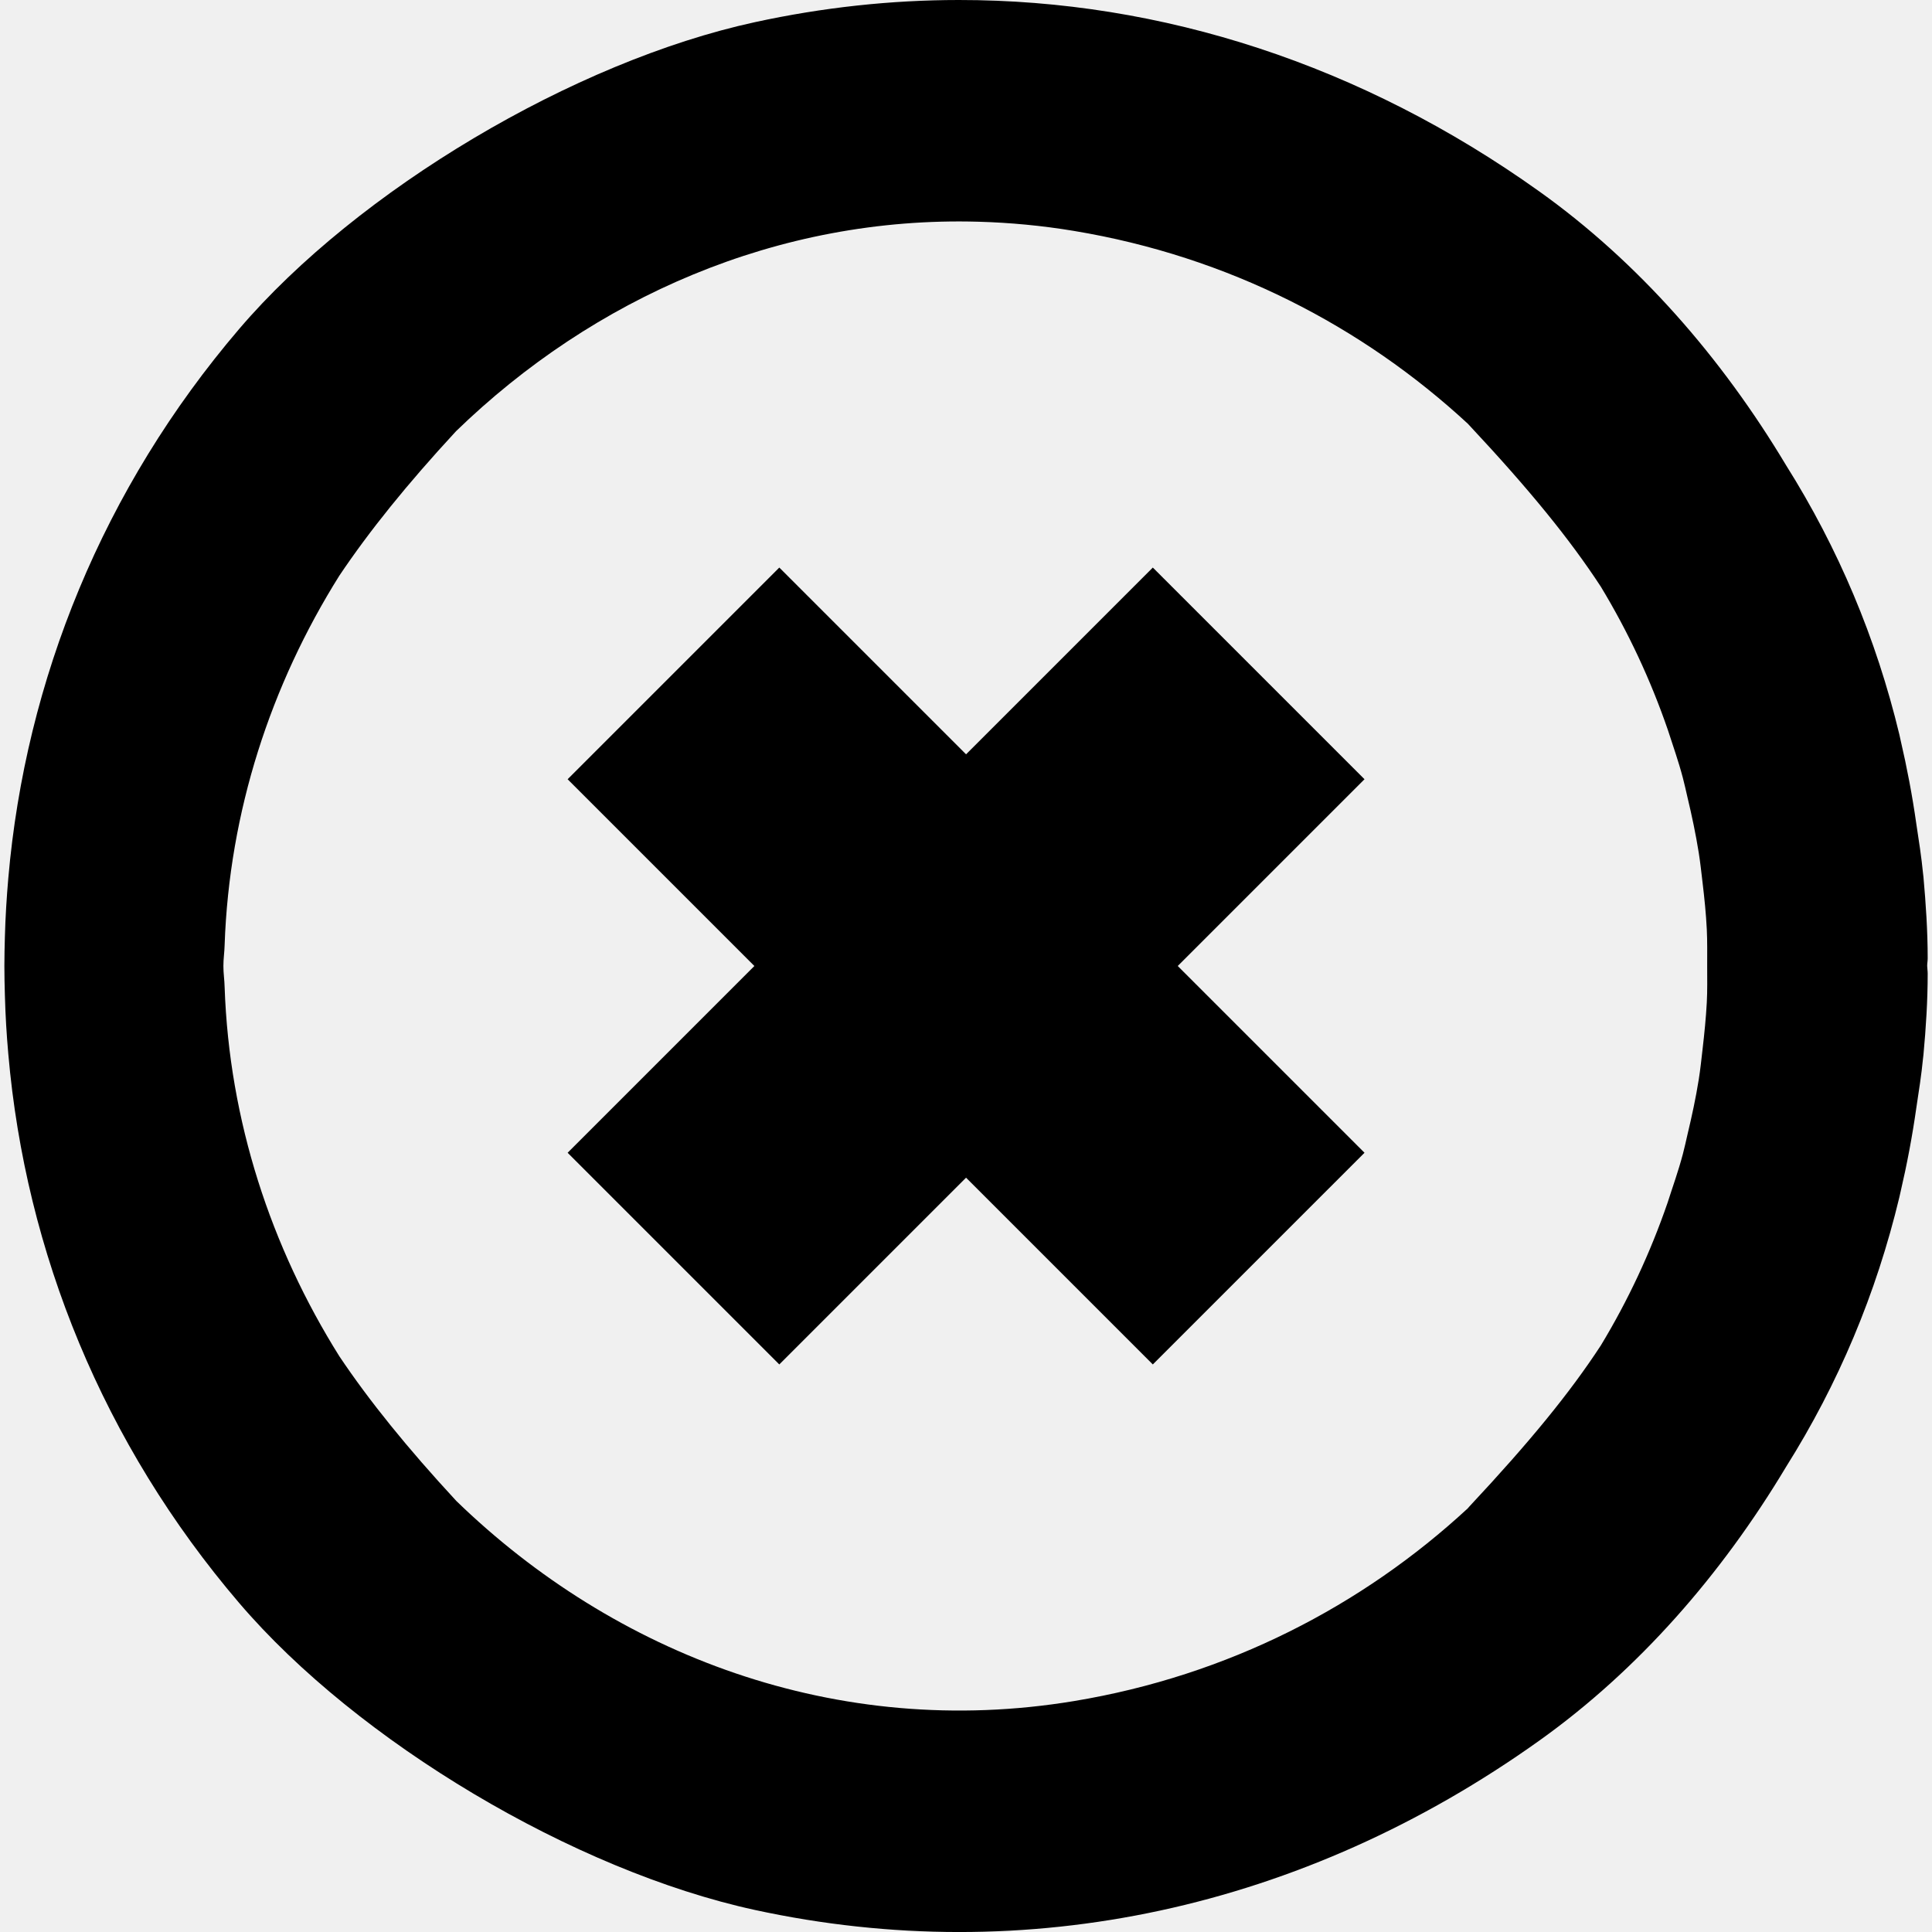
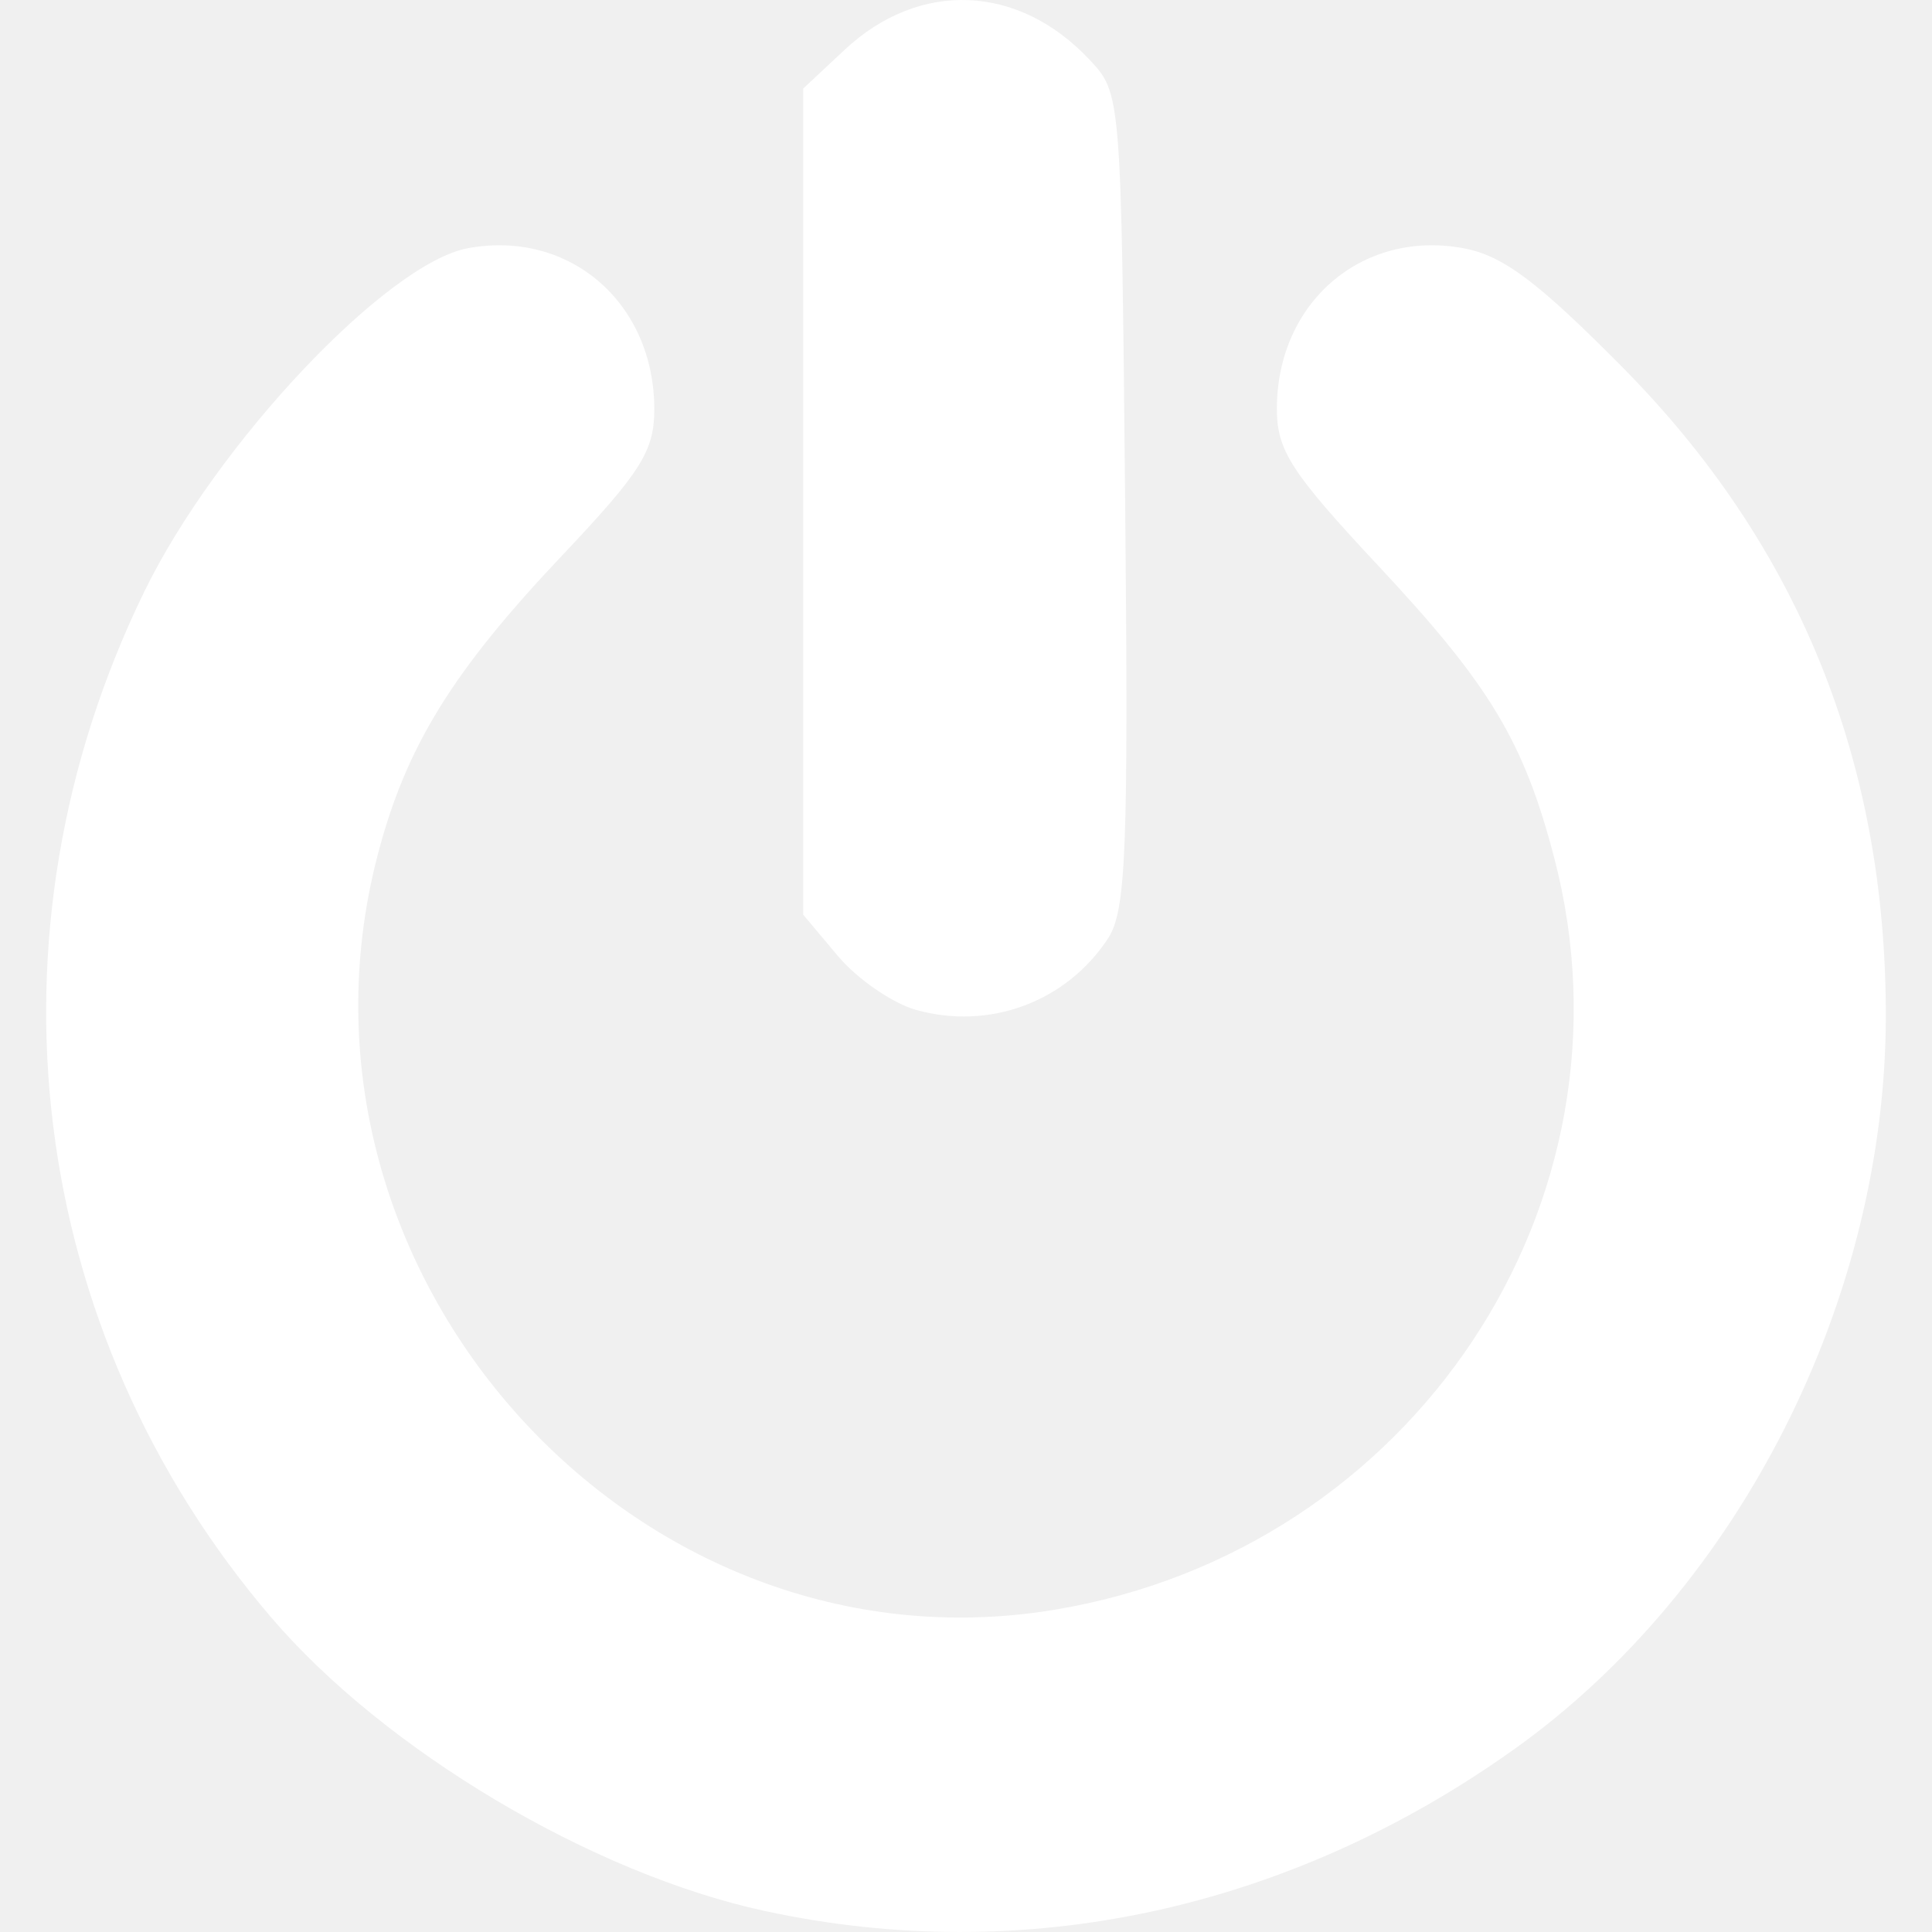
<svg xmlns="http://www.w3.org/2000/svg" width="30" height="30" viewBox="0 0 30 30" id="svg4454" version="1.1">
  <defs id="defs4456" />
  <g id="layer4" style="display:none">
    <circle style="opacity:1;fill:#000000;fill-opacity:1;stroke:none;stroke-width:1;stroke-miterlimit:4;stroke-dasharray:none;stroke-dashoffset:0;stroke-opacity:1" id="path4162" cx="15" cy="7.987" r="7.472" />
    <path style="opacity:1;fill:#000000;fill-opacity:1;stroke:none;stroke-width:1;stroke-miterlimit:4;stroke-dasharray:none;stroke-dashoffset:0;stroke-opacity:1" d="M 14.994,17.068 A 14.829,14.829 0 0 0 0.379,29.485 l 29.242,0 A 14.829,14.829 0 0 0 14.994,17.068 Z" id="circle4164" />
  </g>
  <g id="layer18" style="display:none">
    <path style="display:inline;opacity:1;fill:#000000;fill-opacity:1;stroke:none;stroke-width:0.1;stroke-miterlimit:4;stroke-dasharray:none;stroke-opacity:1;enable-background:new" d="M 12.952,0.002 A 11.1,11.1 0 0 0 5.754,2.477 11.1,11.1 0 0 0 4.123,18.09 11.1,11.1 0 0 0 17.354,21.18 l 6.869,8.471 a 0.944,0.944 0 0 0 1.326,0.139 l 2.457,-1.992 a 0.944,0.944 0 0 0 0.139,-1.326 L 21.348,18.09 A 11.1,11.1 0 0 0 21.366,4.108 11.1,11.1 0 0 0 12.952,0.002 Z M 12.915,2 A 9.101,9.101 0 0 1 19.813,5.367 9.101,9.101 0 0 1 18.477,18.169 9.101,9.101 0 0 1 5.676,16.831 9.101,9.101 0 0 1 7.012,4.029 9.101,9.101 0 0 1 12.915,2 Z m 7.11,17.469 6.045,7.455 -0.973,0.789 -6.067,-7.477 a 11.1,11.1 0 0 0 0.705,-0.516 11.1,11.1 0 0 0 0.289,-0.252 z" id="path17483" />
  </g>
  <g id="layer17" style="display:none">
    <path id="rect3703" style="opacity:1;fill:#000000;fill-opacity:1;fill-rule:nonzero;stroke:none;stroke-width:1;stroke-linecap:round;stroke-miterlimit:4;stroke-dasharray:none;stroke-dashoffset:0;stroke-opacity:1" d="m 9.401,15.407 3.73,2.477 -4.117,6.201 C 7.196,26.991 4.188,28.816 -9.0367432e-7,29.566 Z m 8.585,-11.293 -0.046,0.142 c -0.025,0.078 -0.466,1.456 -0.979,3.062 -0.581,1.818 -0.921,2.929 -0.899,2.944 0.032,0.022 2.037,0.649 2.06,0.644 0.005,-10e-4 0.342,-0.761 0.747,-1.688 0.406,-0.927 0.745,-1.693 0.753,-1.705 0.016,-0.023 1.476,0.038 1.479,0.062 8.19e-4,0.008 -1.602,2.301 -3.563,5.093 -1.961,2.793 -3.564,5.082 -3.563,5.088 8.87e-4,0.007 1.729,0.056 3.841,0.11 l 3.84,0.098 3.335,2.797 a 12.608,12.608 0 0 0 3.33,-3.302 12.608,12.608 0 0 0 1.68,-3.594 c -1.908,-0.988 -3.802,-1.969 -3.833,-1.986 -0.047,-0.026 -0.441,-1.184 -1.331,-3.901 l -1.265,-3.862 -2.794,-3.39e-4 -2.791,-9.55e-4 z m -0.546,0.277 -1.561,-1.146 1.691,-2.81 4.588,3.367 -4.531,-0.132 z m -5.378,0.967 c -0.021,-0.026 0.289,-0.527 0.871,-1.408 0.497,-0.752 0.918,-1.378 0.935,-1.391 0.024,-0.018 3.339,2.302 3.46,2.425 l -0.974,3.091 z m 3.118,8.078 -3.272,-2.354 -2.361,-1.699 0.053,-0.099 0.903,-1.7 0.863,-1.597 4.633,2.788 -0.555,1.697 2.405,0.913 -1.681,2.571 -0.077,0.134 z m -1.505,3.971 c -0.182,-0.127 -4.779,-3.792 -4.777,-3.809 0.005,-0.047 1.76,-2.516 1.78,-2.505 0.05,0.028 4.782,3.632 4.78,3.64 -0.009,0.029 -1.684,2.686 -1.702,2.699 -0.012,0.009 -0.048,-0.002 -0.081,-0.025 z" />
  </g>
  <g id="layer1" transform="translate(-73.93873,-297.3393)" style="display:none">
    <g id="g10423" transform="matrix(1.142901,0,0,0.7833163,-38.13837,97.05795)">
      <path id="path10419" d="m 98.064,275.999 c 0.218,-1.491 0.699,-2.773 1.489,-3.975 1.405,-2.136 3.547,-3.595 6.054,-4.124 0.586,-0.124 1.398,-0.204 1.883,-0.187 0.224,0.008 0.408,0.004 0.408,-0.01 0,-0.024 -0.616,-1.828 -0.682,-2 -0.018,-0.048 -0.044,-0.159 -0.057,-0.248 -0.057,-0.387 0.29,-0.752 0.715,-0.753 0.185,-8.4e-4 0.299,0.049 0.577,0.253 0.159,0.117 1.541,1.138 3.23,2.388 2.235,1.653 2.884,2.139 2.883,2.156 -5.6e-4,0.011 -0.183,0.159 -0.406,0.328 -0.372,0.283 -1.188,0.909 -4.098,3.141 -0.591,0.453 -1.25,0.958 -1.464,1.123 -0.22,0.169 -0.453,0.318 -0.535,0.342 -0.287,0.086 -0.615,-0.034 -0.797,-0.293 -0.173,-0.247 -0.152,-0.374 0.27,-1.633 0.201,-0.598 0.365,-1.11 0.365,-1.137 0,-0.041 -0.079,-0.046 -0.492,-0.028 -1.794,0.078 -3.265,0.788 -4.411,2.129 -0.96,1.124 -1.479,2.736 -1.354,4.205 0.653,3.013 4.451,4.572 6.013,4.616 -4.273,1.548 -9.281,-1.33 -9.589,-6.296 z" style="fill:#000000" />
      <path style="fill:#000000" d="m 124.313,273.667 c -0.218,1.491 -0.699,2.773 -1.489,3.975 -1.405,2.136 -3.547,3.595 -6.054,4.124 -0.586,0.124 -1.398,0.204 -1.883,0.187 -0.224,-0.008 -0.408,-0.004 -0.408,0.01 0,0.024 0.616,1.828 0.682,2 0.018,0.048 0.044,0.159 0.057,0.248 0.057,0.387 -0.29,0.752 -0.715,0.753 -0.185,8.4e-4 -0.299,-0.049 -0.577,-0.253 -0.159,-0.117 -1.541,-1.138 -3.23,-2.388 -2.235,-1.653 -2.884,-2.139 -2.883,-2.156 5.6e-4,-0.011 0.183,-0.159 0.406,-0.328 0.372,-0.283 1.188,-0.909 4.098,-3.141 0.591,-0.453 1.25,-0.958 1.464,-1.123 0.22,-0.169 0.453,-0.318 0.535,-0.342 0.287,-0.086 0.615,0.034 0.797,0.293 0.173,0.247 0.152,0.374 -0.27,1.633 -0.201,0.598 -0.365,1.11 -0.365,1.137 0,0.041 0.079,0.046 0.492,0.028 1.794,-0.078 3.265,-0.788 4.411,-2.129 0.96,-1.124 1.479,-2.736 1.354,-4.205 -0.653,-3.013 -4.451,-4.572 -6.013,-4.616 4.273,-1.548 9.281,1.33 9.589,6.296 z" id="path10421" />
    </g>
  </g>
  <g id="layer15" style="display:none">
    <flowRoot xml:space="preserve" id="flowRoot3678" style="font-style:normal;font-weight:normal;font-size:40px;line-height:125%;font-family:Sans;letter-spacing:0px;word-spacing:0px;fill:#000000;fill-opacity:1;stroke:none;stroke-width:1px;stroke-linecap:butt;stroke-linejoin:miter;stroke-opacity:1" transform="matrix(1.035912,0,0,1.035912,18.00196,-8.412967)">
      <flowRegion id="flowRegion3680">
        <rect id="rect3682" width="46.2" height="54.101" x="-8.838" y="-2.943" />
      </flowRegion>
      <flowPara id="flowPara3684" style="font-style:normal;font-variant:normal;font-weight:normal;font-stretch:normal;font-family:Montserrat;-inkscape-font-specification:Montserrat">!</flowPara>
    </flowRoot>
  </g>
  <g id="layer13" style="display:none">
    <path style="display:inline;opacity:1;fill:#000000;fill-opacity:1;stroke:none;stroke-width:1;stroke-miterlimit:4;stroke-dasharray:none;stroke-opacity:1" d="M 14.998,8.6146326e-5 C 10.316,8.6146326e-5 6.523,3.793 6.523,8.475 c 0.004,3.588 2.264,6.786 5.647,7.982 l 0.004,0 0,13.339 a 21.772,21.772 0 0 0 2.824,0.204 21.772,21.772 0 0 0 2.828,-0.208 l 0,-13.331 c 3.381,-1.197 5.647,-4.398 5.651,-7.986 0,-4.682 -3.798,-8.475 -8.479,-8.475 z m 0,5.651 c 1.561,0 2.824,1.263 2.824,2.824 0,1.561 -1.263,2.828 -2.824,2.828 -1.56,0 -2.828,-1.267 -2.828,-2.828 0,-1.561 1.267,-2.824 2.828,-2.824 z" id="path4374" />
  </g>
  <g id="layer14" style="display:none">
    <path id="path3733" d="m 8.719,1.288 c -0.656,-4.868e-4 -1.263,0.033 -1.392,0.1 -0.099,0.052 -0.221,0.078 -0.27,0.059 -0.141,-0.054 -1.387,0.389 -2.093,0.744 -1.251,0.629 -2.15,1.382 -2.878,2.411 -1.1,1.554 -1.703,2.946 -1.983,4.577 -0.149,0.868 -0.131,2.247 0.021,3.426 l 0.514,0 2.077,0 1.822,-3.308 c 1.002,-1.819 1.841,-3.291 1.865,-3.271 0.023,0.021 0.943,2.136 2.044,4.702 1.101,2.566 2.014,4.666 2.031,4.666 0.017,-4.87e-4 0.274,-0.288 0.571,-0.638 l 0.542,-0.637 0.889,0 0.889,0 0.121,-0.145 c 0.067,-0.08 0.245,-0.216 0.395,-0.302 0.993,-0.571 2.373,-0.304 2.925,0.567 0.214,0.338 0.214,0.936 0,1.273 -0.552,0.871 -1.933,1.138 -2.925,0.567 -0.151,-0.087 -0.328,-0.223 -0.395,-0.303 -0.114,-0.135 -0.146,-0.145 -0.487,-0.144 l -0.365,8.89e-4 -1.378,1.609 -1.378,1.61 -1.846,-4.3 c -1.016,-2.365 -1.862,-4.293 -1.882,-4.284 -0.021,0.009 -0.512,0.88 -1.093,1.934 l -1.057,1.916 -2.214,0 -1.346,0 c 0.152,0.535 0.345,1.146 0.475,1.447 0.133,0.311 1.157,1.461 2.041,2.293 0.285,0.269 0.943,0.901 1.462,1.404 2.526,2.452 7.872,7.351 9.681,8.872 0.843,0.709 0.944,0.727 1.488,0.267 2.373,-2.011 5.155,-4.562 9.59,-8.792 1.036,-0.989 2.086,-1.967 2.332,-2.175 1.17,-0.987 1.954,-2.424 2.328,-4.267 0.202,-0.996 0.217,-3.403 0.028,-4.273 -0.291,-1.336 -0.94,-2.863 -1.736,-4.092 -0.886,-1.367 -2.26,-2.373 -4.281,-3.133 -0.417,-0.157 -0.745,-0.243 -0.845,-0.223 -0.09,0.019 -0.221,-0.011 -0.29,-0.061 -0.099,-0.073 -0.41,-0.092 -1.472,-0.092 -1.34,0 -1.351,3.81e-4 -2.116,0.221 -0.862,0.249 -1.628,0.559 -2.259,0.911 -0.5,0.28 -1.28,0.887 -1.582,1.233 -0.244,0.278 -0.23,0.282 -0.728,-0.223 -0.754,-0.764 -2.76,-1.751 -4.156,-2.045 C 10.078,1.323 9.374,1.288 8.719,1.287 Z" style="display:inline;opacity:1;fill:#000000;fill-opacity:1" />
  </g>
  <g id="layer25" style="display:none">
    <path style="opacity:1;fill:#000000;fill-opacity:1;stroke:none;stroke-width:1.039;stroke-miterlimit:4;stroke-dasharray:none;stroke-opacity:1" d="M 15,-6.5867432e-7 A 15,15 0 0 0 -9.5367431e-7,15 15,15 0 0 0 15,30 a 15,15 0 0 0 15,-15 15,15 0 0 0 -15,-15 z M 15.668,3.717 c 1.013,0.045 2.725,0.517 4.303,1.379 1.578,0.862 3.028,2.103 3.738,3.582 0.831,1.73 1.051,3.352 0.783,4.645 -0.268,1.293 -0.987,2.272 -2.203,2.871 -0.336,0.166 -1.001,0.302 -1.662,0.309 -0.661,0.007 -1.333,-0.114 -1.684,-0.275 -1.482,-0.682 -2.202,-1.751 -2.404,-3.707 -0.167,-1.616 -0.636,-2.834 -1.535,-3.768 -1.177,-1.263 -2.633,-1.757 -4.033,-1.598 -1.403,0.16 -2.729,0.888 -3.957,1.859 C 5.973,9.836 5.047,10.889 4.176,11.943 4.967,10.342 6.006,8.837 7.234,7.572 9.612,5.124 12.62,3.582 15.668,3.717 Z M 9.373,13.5 c 0.661,-0.007 1.333,0.114 1.684,0.275 1.482,0.682 2.202,1.751 2.404,3.707 0.167,1.616 0.636,2.834 1.535,3.768 1.177,1.263 2.633,1.757 4.033,1.598 1.403,-0.159 2.729,-0.888 3.957,-1.859 1.04,-0.823 1.966,-1.876 2.838,-2.93 -0.792,1.602 -1.83,3.106 -3.059,4.371 -2.377,2.448 -5.385,3.991 -8.434,3.855 -1.013,-0.045 -2.725,-0.517 -4.303,-1.379 -1.578,-0.862 -3.028,-2.103 -3.738,-3.582 -0.831,-1.73 -1.051,-3.352 -0.783,-4.645 0.268,-1.293 0.987,-2.272 2.203,-2.871 0.336,-0.166 1.001,-0.302 1.662,-0.309 z" id="circle3635" />
  </g>
  <g id="layer12" style="display:none">
    <path style="display:inline;opacity:1;fill:#000000;fill-opacity:1;fill-rule:nonzero;stroke:none;stroke-width:1;stroke-linecap:round;stroke-miterlimit:4;stroke-dasharray:none;stroke-dashoffset:0;stroke-opacity:1" d="M 8.816,0 C 6.702,0 5,1.702 5,3.816 L 5,26.184 C 5,28.298 6.702,30 8.816,30 L 21.184,30 C 23.298,30 25,28.298 25,26.184 L 25,3.816 C 25,1.702 23.298,0 21.184,0 L 8.816,0 Z m 4.859,7.574 2.648,0 0,6.102 6.102,0 0,2.648 -6.102,0 0,6.102 -2.648,0 0,-6.102 -6.102,0 0,-2.648 6.102,0 0,-6.102 z" id="path3610" />
  </g>
  <g id="layer11" style="display:none">
    <path id="rect3598" style="opacity:1;fill:#000000;fill-opacity:1;fill-rule:nonzero;stroke:none;stroke-width:1;stroke-linecap:round;stroke-miterlimit:4;stroke-dasharray:none;stroke-dashoffset:0;stroke-opacity:1" d="m 12.774,-9.5367432e-7 0,15.525 -4.684,0 6.908,5.631 6.91,-5.631 -4.684,0 0,-15.525 -4.451,0 z M 0,9 0,30 30,30 30,9 25,9 25,25 5,25 5,9 Z" />
  </g>
  <g id="layer10" style="display:none">
    <path style="color:#000000;font-style:normal;font-variant:normal;font-weight:normal;font-stretch:normal;font-size:medium;line-height:normal;font-family:sans-serif;text-indent:0;text-align:start;text-decoration:none;text-decoration-line:none;text-decoration-style:solid;text-decoration-color:#000000;letter-spacing:normal;word-spacing:normal;text-transform:none;direction:ltr;block-progression:tb;writing-mode:lr-tb;baseline-shift:baseline;text-anchor:start;white-space:normal;clip-rule:nonzero;display:inline;overflow:visible;visibility:visible;opacity:1;isolation:auto;mix-blend-mode:normal;color-interpolation:sRGB;color-interpolation-filters:linearRGB;solid-color:#000000;solid-opacity:1;fill:#000000;fill-opacity:1;fill-rule:nonzero;stroke:none;stroke-width:1;stroke-linecap:round;stroke-linejoin:miter;stroke-miterlimit:4;stroke-dasharray:none;stroke-dashoffset:0;stroke-opacity:1;color-rendering:auto;image-rendering:auto;shape-rendering:auto;text-rendering:auto;enable-background:accumulate" d="m 4.402,4.419 c -2.716,2.716 -4.399,6.467 -4.399,10.602 2.2e-7,4.128 1.677,7.87 4.384,10.585 l 1.467,-1.467 c -0.523,-0.525 -0.996,-1.099 -1.423,-1.707 l 3.13,0 2.088,-2.088 -3.917,10e-7 9.272,-16.062 3.918,6.788 1.529,-1.529 -4.256,-7.372 c 3.087,0.281 5.857,1.638 7.927,3.701 L 25.589,4.404 C 22.874,1.698 19.132,0.02 15.005,0.02 10.869,0.02 7.118,1.703 4.402,4.419 Z M 5.869,5.886 C 7.941,3.813 10.719,2.451 13.814,2.169 L 3.281,20.417 C 2.525,18.775 2.092,16.952 2.092,15.022 c 2e-7,-3.572 1.442,-6.801 3.777,-9.136 z M 25.332,25.874 c 0.179,-0.171 0.354,-0.346 0.525,-0.525 l -0.525,0.525 z" id="path28973" />
  </g>
  <g style="display:none" id="g3539">
    <path style="opacity:1;fill:#000000;fill-opacity:1;fill-rule:nonzero;stroke:none;stroke-width:1;stroke-linecap:round;stroke-miterlimit:4;stroke-dasharray:none;stroke-dashoffset:0;stroke-opacity:1" d="M 8.816,0 C 6.702,0 5,1.702 5,3.816 L 5,26.184 C 5,28.298 6.702,30 8.816,30 L 21.184,30 C 23.298,30 25,28.298 25,26.184 L 25,3.816 C 25,1.702 23.298,0 21.184,0 L 8.816,0 Z M 12.1,8.812 15,11.713 17.9,8.812 21.188,12.1 18.287,15 21.188,17.9 17.9,21.188 15,18.287 12.1,21.188 8.812,17.9 11.713,15 8.812,12.1 12.1,8.812 Z" id="rect3555" />
  </g>
-   <g id="layer9" style="display:inline">
-     <path id="path3385" style="opacity:1;fill:#000000;fill-opacity:1;fill-rule:nonzero;stroke:none;stroke-width:1;stroke-linecap:round;stroke-miterlimit:4;stroke-dasharray:none;stroke-dashoffset:0;stroke-opacity:1" d="M 14.887,0 C 13.834,6.3628138e-4 12.776,0.115 11.723,0.344 8.917,0.953 5.557,2.95 3.713,5.109 1.601,7.582 0.397,10.557 0.129,13.635 c -0.026,0.302 -0.045,0.604 -0.053,0.908 -0.005,0.153 -0.007,0.305 -0.008,0.457 5.8636e-4,0.152 0.003,0.304 0.008,0.457 0.008,0.304 0.026,0.608 0.053,0.91 0.268,3.078 1.472,6.051 3.584,8.523 1.844,2.159 5.204,4.159 8.01,4.768 4.213,0.914 8.515,-0.015 12.178,-2.629 1.538,-1.097 2.829,-2.576 3.832,-4.25 0.815,-1.295 1.401,-2.692 1.76,-4.188 0.007,-0.027 0.011,-0.053 0.018,-0.08 0.1,-0.428 0.183,-0.866 0.246,-1.311 0.039,-0.256 0.079,-0.511 0.104,-0.768 0.002,-0.017 0.004,-0.034 0.006,-0.051 0.039,-0.421 0.066,-0.842 0.066,-1.264 1e-6,-0.04 -0.007,-0.079 -0.008,-0.119 2.69e-4,-0.04 0.008,-0.077 0.008,-0.117 0,-0.422 -0.028,-0.844 -0.066,-1.266 -0.002,-0.017 -0.004,-0.034 -0.006,-0.051 -0.025,-0.257 -0.065,-0.512 -0.104,-0.768 -0.063,-0.445 -0.146,-0.88 -0.246,-1.309 -0.007,-0.027 -0.011,-0.055 -0.018,-0.082 C 29.134,9.913 28.547,8.516 27.732,7.221 26.729,5.547 25.438,4.068 23.9,2.971 21.153,1.01 18.046,-0.002 14.887,0 Z m 0.311,3.443 c 0.488,0.014 0.982,0.06 1.48,0.143 2.394,0.397 4.48,1.482 6.115,2.994 0.011,0.011 0.015,0.016 0.025,0.027 0.937,1.002 1.557,1.765 2.039,2.502 0.426,0.704 0.775,1.45 1.043,2.23 0.078,0.243 0.16,0.469 0.232,0.742 0.026,0.098 0.047,0.196 0.07,0.295 0.069,0.288 0.13,0.577 0.176,0.865 0.024,0.152 0.041,0.307 0.059,0.461 0.029,0.243 0.054,0.485 0.066,0.727 0.009,0.189 0.006,0.38 0.006,0.57 1.94e-4,0.191 0.004,0.381 -0.006,0.57 -0.013,0.241 -0.038,0.484 -0.066,0.727 -0.018,0.156 -0.034,0.312 -0.059,0.467 -0.045,0.283 -0.106,0.566 -0.174,0.85 -0.024,0.102 -0.045,0.204 -0.072,0.305 -0.074,0.279 -0.159,0.51 -0.238,0.758 -0.267,0.775 -0.613,1.517 -1.037,2.217 -0.482,0.737 -1.102,1.496 -2.039,2.498 -0.013,0.014 -0.017,0.02 -0.029,0.033 -1.634,1.51 -3.719,2.594 -6.111,2.99 C 12.991,27.025 9.541,25.688 7.086,23.307 6.323,22.482 5.734,21.753 5.27,21.061 4.206,19.364 3.559,17.402 3.488,15.328 3.486,15.219 3.468,15.108 3.469,15 3.468,14.892 3.486,14.782 3.488,14.674 3.559,12.601 4.205,10.637 5.268,8.941 5.732,8.249 6.32,7.519 7.082,6.695 9.206,4.634 12.072,3.353 15.197,3.443 Z m 2.703,5.37 3.287,3.287 -9.087,9.087 -3.287,-3.287 z m 3.287,9.087 -3.287,3.287 -9.087,-9.087 3.287,-3.287 z" />
+   <g id="layer9" style="display:none">
+     <path id="path3385" style="opacity:1;fill:#000000;fill-opacity:1;fill-rule:nonzero;stroke:none;stroke-width:1;stroke-linecap:round;stroke-miterlimit:4;stroke-dasharray:none;stroke-dashoffset:0;stroke-opacity:1" d="M 14.887,0 C 13.834,6.3628138e-4 12.776,0.115 11.723,0.344 8.917,0.953 5.557,2.95 3.713,5.109 1.601,7.582 0.397,10.557 0.129,13.635 0.103,13.937 0.084,14.239 0.076,14.543 0.071,14.696 0.069,14.848 0.068,15 0.069,15.152 0.071,15.304 0.076,15.457 0.084,15.761 0.103,16.065 0.129,16.367 0.397,19.445 1.601,22.418 3.713,24.891 5.557,27.05 8.917,29.049 11.723,29.658 15.935,30.572 20.238,29.643 23.9,27.029 25.438,25.932 26.729,24.453 27.732,22.779 28.547,21.484 29.134,20.087 29.492,18.592 29.499,18.565 29.503,18.539 29.51,18.512 29.61,18.083 29.693,17.646 29.756,17.201 29.794,16.945 29.835,16.691 29.859,16.434 29.861,16.417 29.864,16.4 29.865,16.383 29.904,15.961 29.932,15.541 29.932,15.119 29.932,15.079 29.924,15.04 29.924,15 29.924,14.96 29.932,14.923 29.932,14.883 29.932,14.461 29.904,14.039 29.865,13.617 29.864,13.6 29.861,13.583 29.859,13.566 29.835,13.309 29.794,13.055 29.756,12.799 29.693,12.354 29.61,11.919 29.51,11.49 29.503,11.463 29.499,11.435 29.492,11.408 29.134,9.913 28.547,8.516 27.732,7.221 26.729,5.547 25.438,4.068 23.9,2.971 21.153,1.01 18.046,-0.002 14.887,0 Z M 15.197,3.443 C 15.685,3.457 16.179,3.503 16.678,3.586 19.072,3.983 21.158,5.068 22.793,6.58 22.804,6.592 22.808,6.596 22.818,6.607 23.756,7.61 24.376,8.372 24.857,9.109 25.284,9.813 25.633,10.56 25.9,11.34 25.978,11.583 26.06,11.809 26.133,12.082 26.159,12.18 26.179,12.278 26.203,12.377 26.272,12.665 26.333,12.954 26.379,13.242 26.403,13.394 26.42,13.549 26.437,13.703 26.466,13.946 26.491,14.188 26.504,14.43 26.513,14.619 26.51,14.809 26.51,15 26.51,15.191 26.513,15.381 26.504,15.57 26.491,15.811 26.466,16.055 26.437,16.297 26.419,16.453 26.403,16.609 26.379,16.764 26.334,17.047 26.273,17.33 26.205,17.613 26.181,17.715 26.16,17.817 26.133,17.918 26.059,18.197 25.974,18.428 25.895,18.676 25.628,19.451 25.281,20.193 24.857,20.893 24.376,21.63 23.756,22.388 22.818,23.391 22.806,23.404 22.802,23.41 22.789,23.424 21.155,24.933 19.07,26.018 16.678,26.414 12.991,27.025 9.541,25.688 7.086,23.307 6.323,22.482 5.734,21.753 5.27,21.061 4.206,19.364 3.559,17.402 3.488,15.328 3.486,15.219 3.468,15.108 3.469,15 3.468,14.892 3.486,14.782 3.488,14.674 3.559,12.601 4.205,10.637 5.268,8.941 5.732,8.249 6.32,7.519 7.082,6.695 9.206,4.634 12.072,3.353 15.197,3.443 Z M 17.9,8.813 21.187,12.1 12.1,21.187 8.813,17.9 Z M 21.187,17.9 17.9,21.187 8.813,12.1 12.1,8.813 Z" />
  </g>
  <g id="layer8" style="display:none">
    <path id="path3806" d="m 15.126,0.001 c -0.585,0.001 -1.171,0.035 -1.76,0.081 -0.325,0.023 -0.653,0.052 -0.98,0.087 -0.01,0.001 -0.022,7.975e-4 -0.032,0.001 l 0,0.001 c -2.121,0.23 -4.281,0.699 -6.569,1.445 -1.137,0.371 -1.355,0.474 -1.469,0.697 -0.173,0.337 -0.841,2.97 -1.212,4.776 -0.08,0.389 -0.137,0.744 -0.206,1.115 -0.155,0.835 -0.284,1.638 -0.386,2.404 -0.006,0.036 -0.01,0.075 -0.018,0.111 -0.099,0.763 -0.175,1.509 -0.224,2.237 -6.95e-4,0.01 -0.004,0.022 -0.006,0.032 -0.052,0.77 -0.085,1.534 -0.085,2.303 4.1e-5,2.755 0.268,4.248 1.069,5.964 0.376,0.806 0.537,1.025 1.323,1.798 1.287,1.266 3.763,3.074 7.779,5.69 0.07,0.045 0.121,0.081 0.192,0.127 C 13.748,29.656 14.364,30 14.561,30 c 0.059,0 0.236,-0.078 0.459,-0.184 0.442,-0.201 1.203,-0.623 2.103,-1.135 0.006,-0.001 0.006,-0.004 0.01,-0.006 0.857,-0.488 1.77,-1.013 2.748,-1.62 4.328,-2.689 6.054,-4.096 6.809,-5.552 0.801,-1.543 1.043,-2.769 1.119,-5.641 0.026,-0.96 0.01,-1.909 -0.045,-2.871 -7.98e-4,-0.016 -0.004,-0.028 -0.004,-0.043 C 27.672,11.446 27.461,9.883 27.154,8.205 26.923,6.939 26.649,5.619 26.279,4.148 25.703,1.855 25.858,2.064 24.384,1.582 21.864,0.757 19.486,0.265 17.133,0.085 16.461,0.034 15.791,-0.001 15.12,3.0030979e-5 Z m 2.012,2.016 c 2.134,0.175 4.305,0.634 6.651,1.402 0.217,0.071 0.256,0.083 0.378,0.123 -0.085,-0.072 -0.001,0.094 0.244,1.077 0.327,1.301 0.581,2.472 0.794,3.586 l -8.068,0 0,-6.189 z m -4.784,0.101 0,6.088 -7.492,0 c 0.047,-0.246 0.083,-0.47 0.135,-0.725 0.177,-0.86 0.433,-1.954 0.661,-2.853 0.101,-0.397 0.192,-0.732 0.271,-1.012 0.151,-0.055 0.171,-0.07 0.455,-0.162 2.107,-0.687 4.064,-1.114 5.97,-1.336 z m -8.149,10.872 8.149,0 0,13.436 C 9.03,24.222 6.889,22.623 5.929,21.679 c -0.75,-0.738 -0.584,-0.5 -0.927,-1.237 -0.689,-1.476 -0.887,-2.518 -0.887,-5.148 0,-0.77 0.036,-1.533 0.091,-2.303 z m 12.933,0 8.694,0 c 0.057,0.946 0.076,1.876 0.051,2.821 -0.074,2.778 -0.222,3.489 -0.903,4.803 -0.436,0.84 -1.847,2.15 -6.114,4.801 -0.616,0.383 -1.14,0.672 -1.728,1.018 l 0,-13.442 z" style="display:inline;opacity:1;fill:#000000" />
  </g>
  <g id="layer7" style="display:none">
    <path id="path4432" style="clip-rule:evenodd;display:inline;opacity:1;fill:#000000;fill-rule:evenodd" d="m 27.375,14.284 c -2.95,0.934 -5.75,2.12 -8.417,3.508 -3.089,1.578 -6.107,3.642 -8.597,5.461 C 7.613,25.326 5.029,27.598 2.59,30 10.537,24.764 19.015,21.351 27.41,18.117 Z m 0,-14.284 C 24.425,0.934 21.625,2.12 18.958,3.508 15.869,5.086 12.851,7.15 10.361,8.969 7.613,11.042 5.029,13.314 2.59,15.716 10.537,10.48 19.015,7.067 27.41,3.833 Z m 0,7.142 c -2.95,0.934 -5.75,2.12 -8.417,3.508 -3.089,1.578 -6.107,3.642 -8.597,5.461 -2.748,2.073 -5.332,4.345 -7.771,6.747 C 10.537,17.622 19.015,14.209 27.41,10.975 Z" />
  </g>
  <g id="layer6" style="display:none">
    <path id="path3426" style="fill:#000000" d="M 7.24,5.547 C 8.512,5.364 9.27,4.973 11.449,3.378 15.214,0.627 18.933,0.044 20.067,-9.0312169e-7 21.828,0.039 26.558,1.65 25.713,1.924 25.554,1.975 24.97,2.176 24.415,2.371 21.918,3.394 22.141,3.446 20.808,4.38 c -1.005,0.733 -2.649,3.065 -3.698,5.249 -1.006,2.093 -2.298,3.951 -3.235,4.65 m 0.646,2.963 c 0.12,0.184 2.036,2.778 4.258,5.765 1.461,2.038 3.181,4.668 3.583,5.768 0.149,0.407 -1.595,1.334 -1.888,1.215 C 15.81,21.852 9.3,14.779 4.191,7.235 4.109,7.012 5.297,5.835 5.433,5.739 5.723,5.533 6.079,5.801 6.739,6.725" />
  </g>
  <g id="layer3" style="display:none">
    <path id="path3783" style="display:inline;fill:#000000;fill-opacity:1;stroke:none;stroke-width:0.397;stroke-miterlimit:4;stroke-dasharray:none;stroke-opacity:1" d="m 22.604,6.462 -0.209,0.061 c -0.114,0.034 -2.147,0.64 -4.515,1.346 -2.681,0.8 -4.305,1.307 -4.306,1.346 -4.62e-4,0.056 0.899,3.001 0.924,3.024 0.005,0.005 1.203,-0.216 2.66,-0.491 1.457,-0.275 2.665,-0.498 2.685,-0.498 0.04,0 1.174,1.817 1.148,1.841 -0.009,0.008 -4.109,-0.037 -9.109,-0.101 -5.001,-0.064 -9.096,-0.111 -9.102,-0.105 -0.007,0.007 1.362,2.139 3.042,4.739 l 3.057,4.728 -0.628,6.348 a 18.478,18.478 0 0 0 6.749,1.299 18.478,18.478 0 0 0 5.738,-0.938 c -0.382,-3.125 -0.761,-6.229 -0.765,-6.28 -0.007,-0.079 1.068,-1.512 3.62,-4.836 L 27.22,13.222 24.91,9.84 22.604,6.462 Z M 21.818,6.031 21.914,3.194 26.712,2.918 26.431,11.253 22.845,5.66 Z M 16.202,0.322 c 0.015,-0.047 0.877,-0.086 2.424,-0.111 1.321,-0.021 2.427,-0.029 2.457,-0.018 0.042,0.015 -0.025,5.944 -0.074,6.192 L 16.463,7.762 Z M 9.004,10.773 9.148,4.868 9.252,0.606 9.415,0.589 12.219,0.276 14.865,-4.9952539e-6 15.323,7.912 12.81,8.642 l 0.883,3.665 -4.501,0.092 -0.227,0.018 z m -6.05,1.463 c 0.004,-0.325 0.638,-8.918 0.66,-8.93 0.061,-0.032 4.5,0.049 4.502,0.083 0.007,0.083 -0.442,8.79 -0.453,8.793 -0.042,0.013 -4.642,0.183 -4.673,0.173 -0.021,-0.007 -0.037,-0.06 -0.037,-0.119 z" />
  </g>
  <g id="layer5" style="display:none">
-     <path style="fill:#000000" d="M 11.869,29.672 C 9.185,29.09 5.973,27.178 4.209,25.113 0.407,20.662 -0.354,14.517 2.238,9.192 c 1.116,-2.293 3.771,-5.11 5.033,-5.34 1.576,-0.287 2.889,0.851 2.889,2.503 0,0.647 -0.208,0.977 -1.431,2.269 -1.709,1.806 -2.427,2.973 -2.866,4.656 -1.686,6.474 3.987,12.796 10.513,11.715 5.564,-0.922 9.153,-6.319 7.76,-11.668 -0.472,-1.812 -0.999,-2.688 -2.732,-4.542 -1.353,-1.447 -1.577,-1.792 -1.577,-2.437 0,-1.646 1.316,-2.783 2.889,-2.497 0.618,0.112 1.153,0.512 2.476,1.848 2.73,2.758 4.091,6.107 4.091,10.066 0,4.409 -2.272,8.898 -5.767,11.392 -3.503,2.5 -7.618,3.388 -11.647,2.514 z m 2.354,-13.992 c -0.366,-0.103 -0.91,-0.478 -1.208,-0.833 l -0.543,-0.645 0,-6.414 0,-6.414 0.645,-0.603 c 1.16,-1.084 2.695,-1.022 3.799,0.153 0.492,0.524 0.494,0.541 0.555,6.836 0.053,5.428 0.016,6.381 -0.266,6.81 -0.646,0.986 -1.842,1.431 -2.983,1.11 z" id="path3376" />
+     <path style="fill:#000000" d="M 11.869,29.672 C 9.185,29.09 5.973,27.178 4.209,25.113 0.407,20.662 -0.354,14.517 2.238,9.192 3.354,6.899 6.009,4.082 7.271,3.853 8.847,3.566 10.16,4.704 10.16,6.356 10.16,7.003 9.952,7.332 8.729,8.625 7.02,10.431 6.301,11.598 5.863,13.282 4.177,19.755 9.851,26.077 16.376,24.996 21.94,24.074 25.529,18.677 24.136,13.328 23.664,11.516 23.136,10.639 21.403,8.786 20.05,7.339 19.827,6.994 19.827,6.349 19.827,4.704 21.142,3.566 22.716,3.853 23.334,3.965 23.869,4.365 25.192,5.701 27.922,8.459 29.283,11.808 29.283,15.767 29.283,20.176 27.011,24.665 23.516,27.159 20.013,29.658 15.897,30.547 11.869,29.672 Z M 14.223,15.681 C 13.857,15.578 13.313,15.203 13.014,14.848 L 12.472,14.203 12.472,7.789 12.472,1.375 13.117,0.772 C 14.277,-0.311 15.812,-0.25 16.916,0.925 17.409,1.449 17.41,1.466 17.471,7.761 17.524,13.189 17.487,14.142 17.206,14.571 16.56,15.557 15.364,16.002 14.223,15.681 Z" id="path3376" />
+   </g>
+   <g style="display:inline" id="g25081">
+     <path id="path25083" d="M 11.869,29.672 C 9.185,29.09 5.973,27.178 4.209,25.113 0.407,20.662 -0.354,14.517 2.238,9.192 3.354,6.899 6.009,4.082 7.271,3.853 8.847,3.566 10.16,4.704 10.16,6.356 10.16,7.003 9.952,7.332 8.729,8.625 7.02,10.431 6.301,11.598 5.863,13.282 4.177,19.755 9.851,26.077 16.376,24.996 21.94,24.074 25.529,18.677 24.136,13.328 23.664,11.516 23.136,10.639 21.403,8.786 20.05,7.339 19.827,6.994 19.827,6.349 19.827,4.704 21.142,3.566 22.716,3.853 23.334,3.965 23.869,4.365 25.192,5.701 27.922,8.459 29.283,11.808 29.283,15.767 29.283,20.176 27.011,24.665 23.516,27.159 20.013,29.658 15.897,30.547 11.869,29.672 Z M 14.223,15.681 C 13.857,15.578 13.313,15.203 13.014,14.848 L 12.472,14.203 12.472,7.789 12.472,1.375 13.117,0.772 C 14.277,-0.311 15.812,-0.25 16.916,0.925 17.409,1.449 17.41,1.466 17.471,7.761 17.524,13.189 17.487,14.142 17.206,14.571 16.56,15.557 15.364,16.002 14.223,15.681 Z" style="fill:#ffffff" />
  </g>
</svg>
